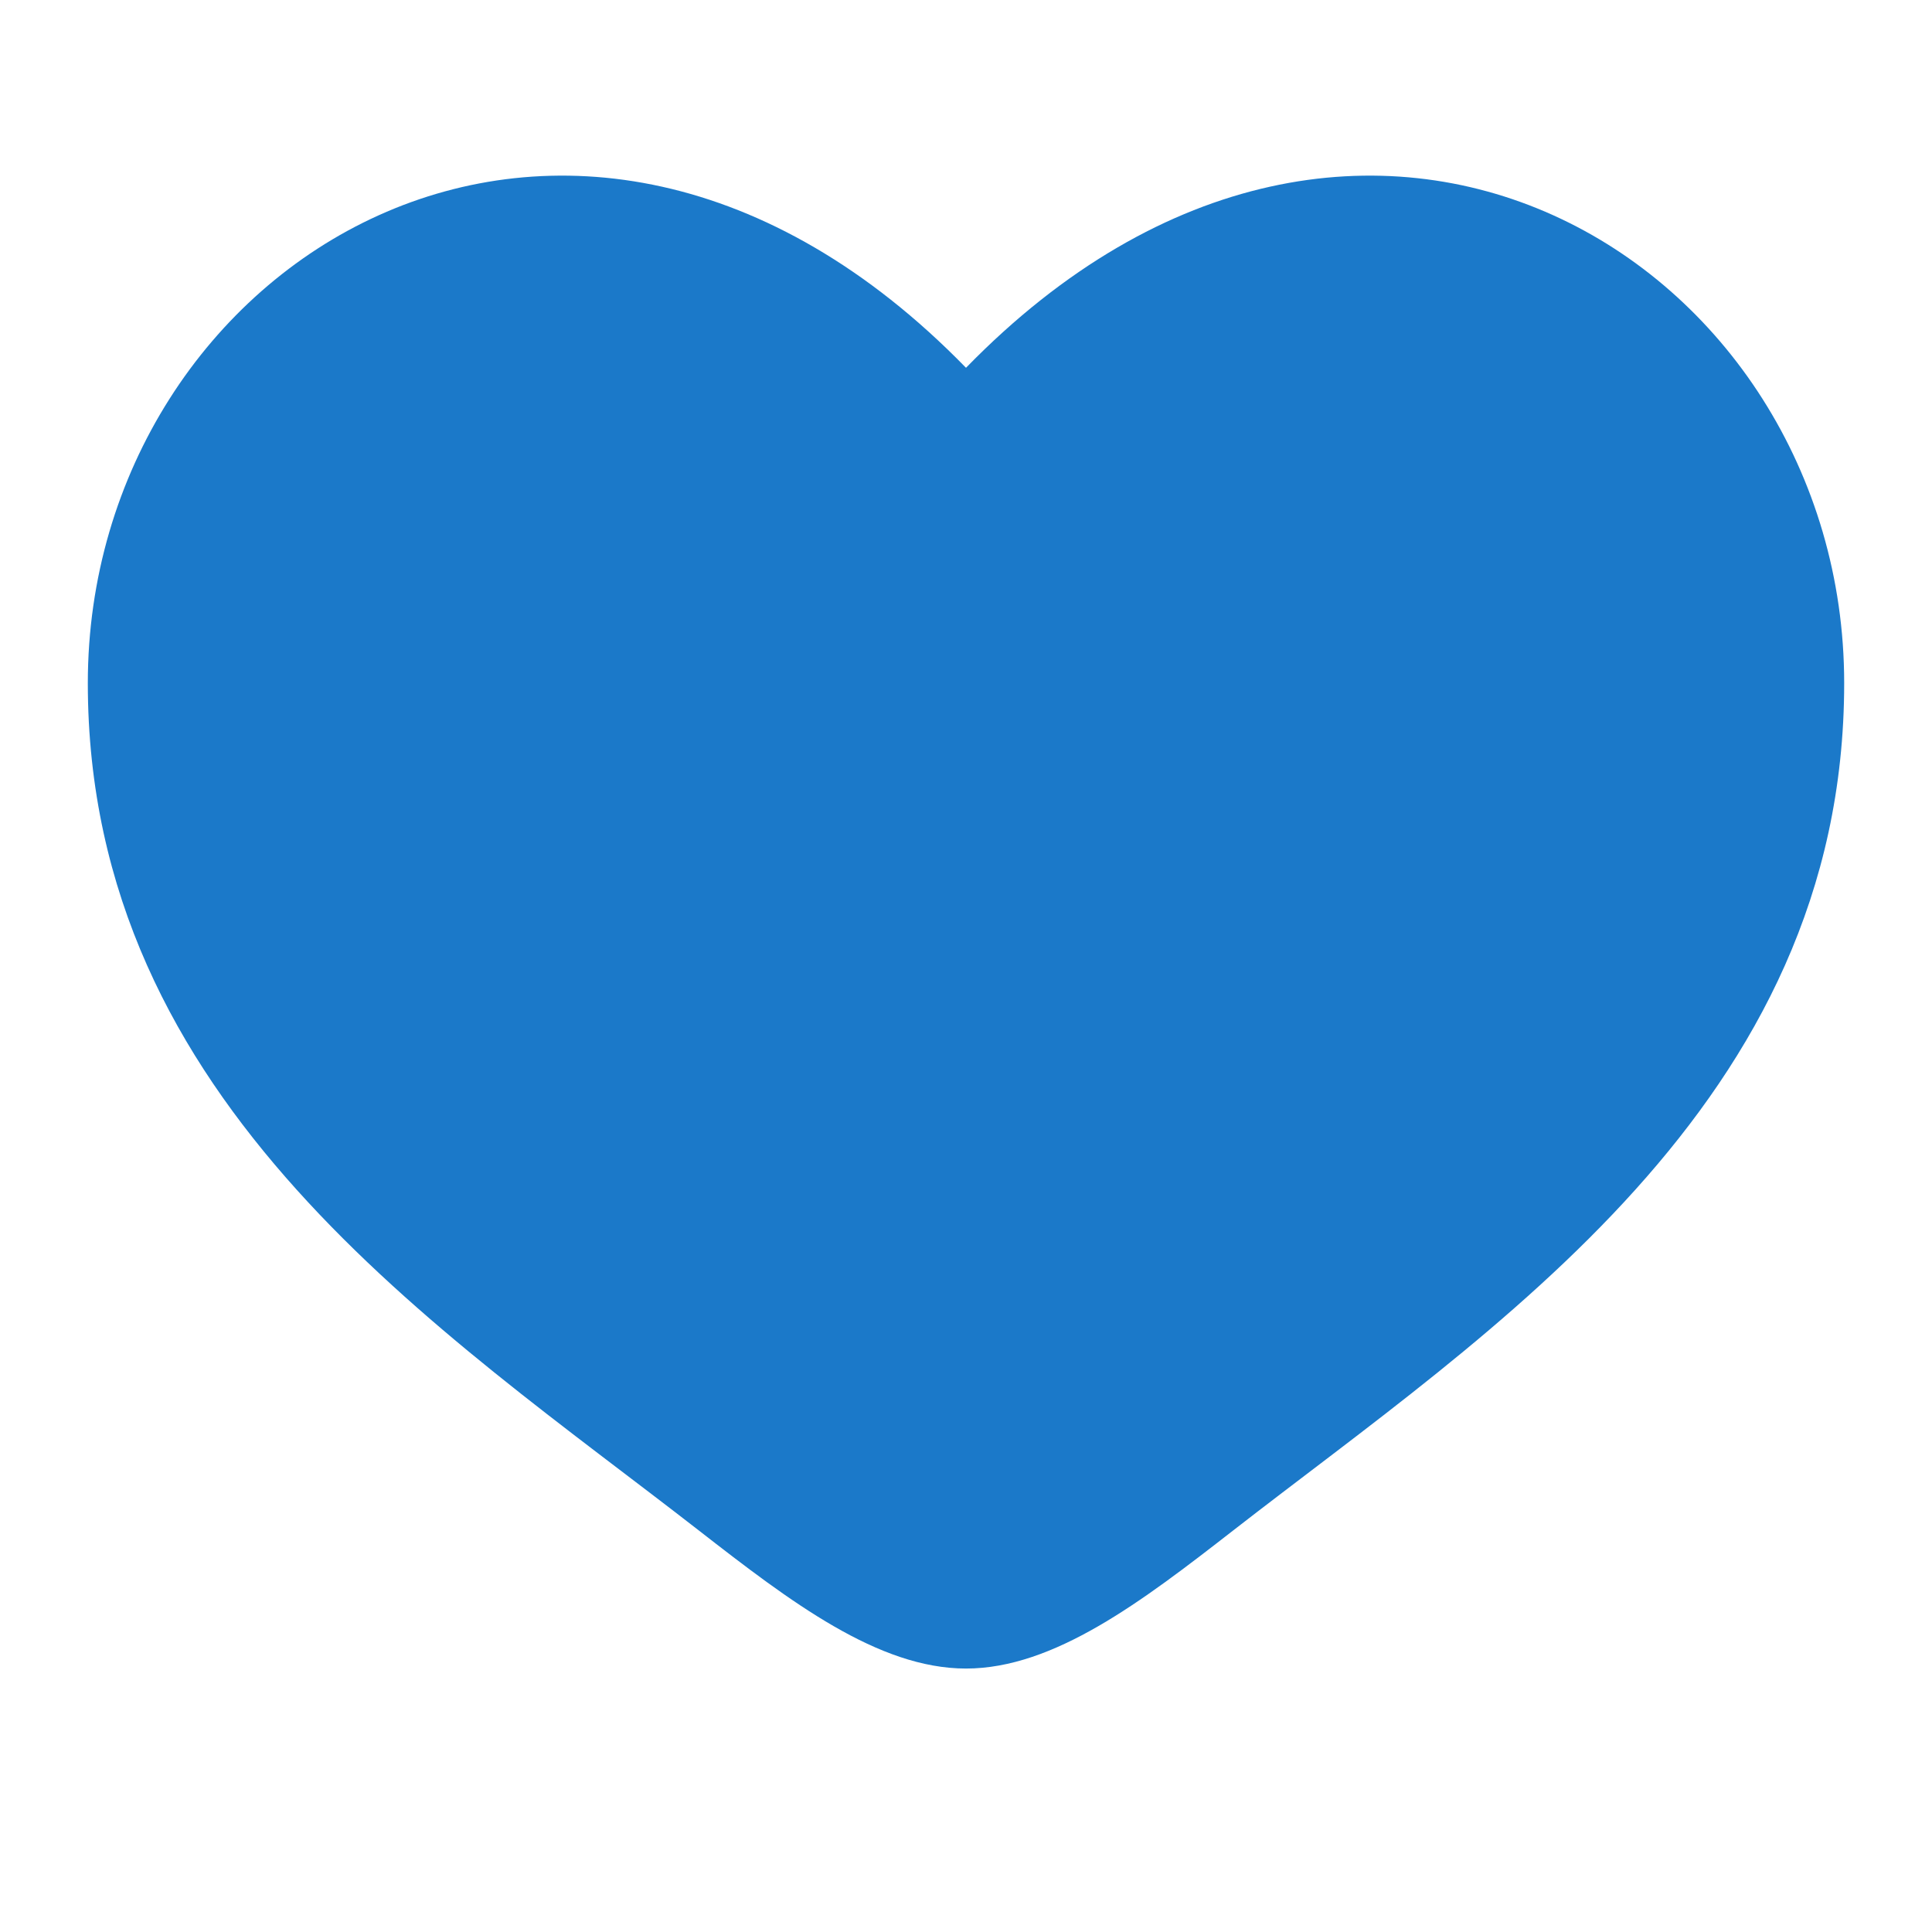
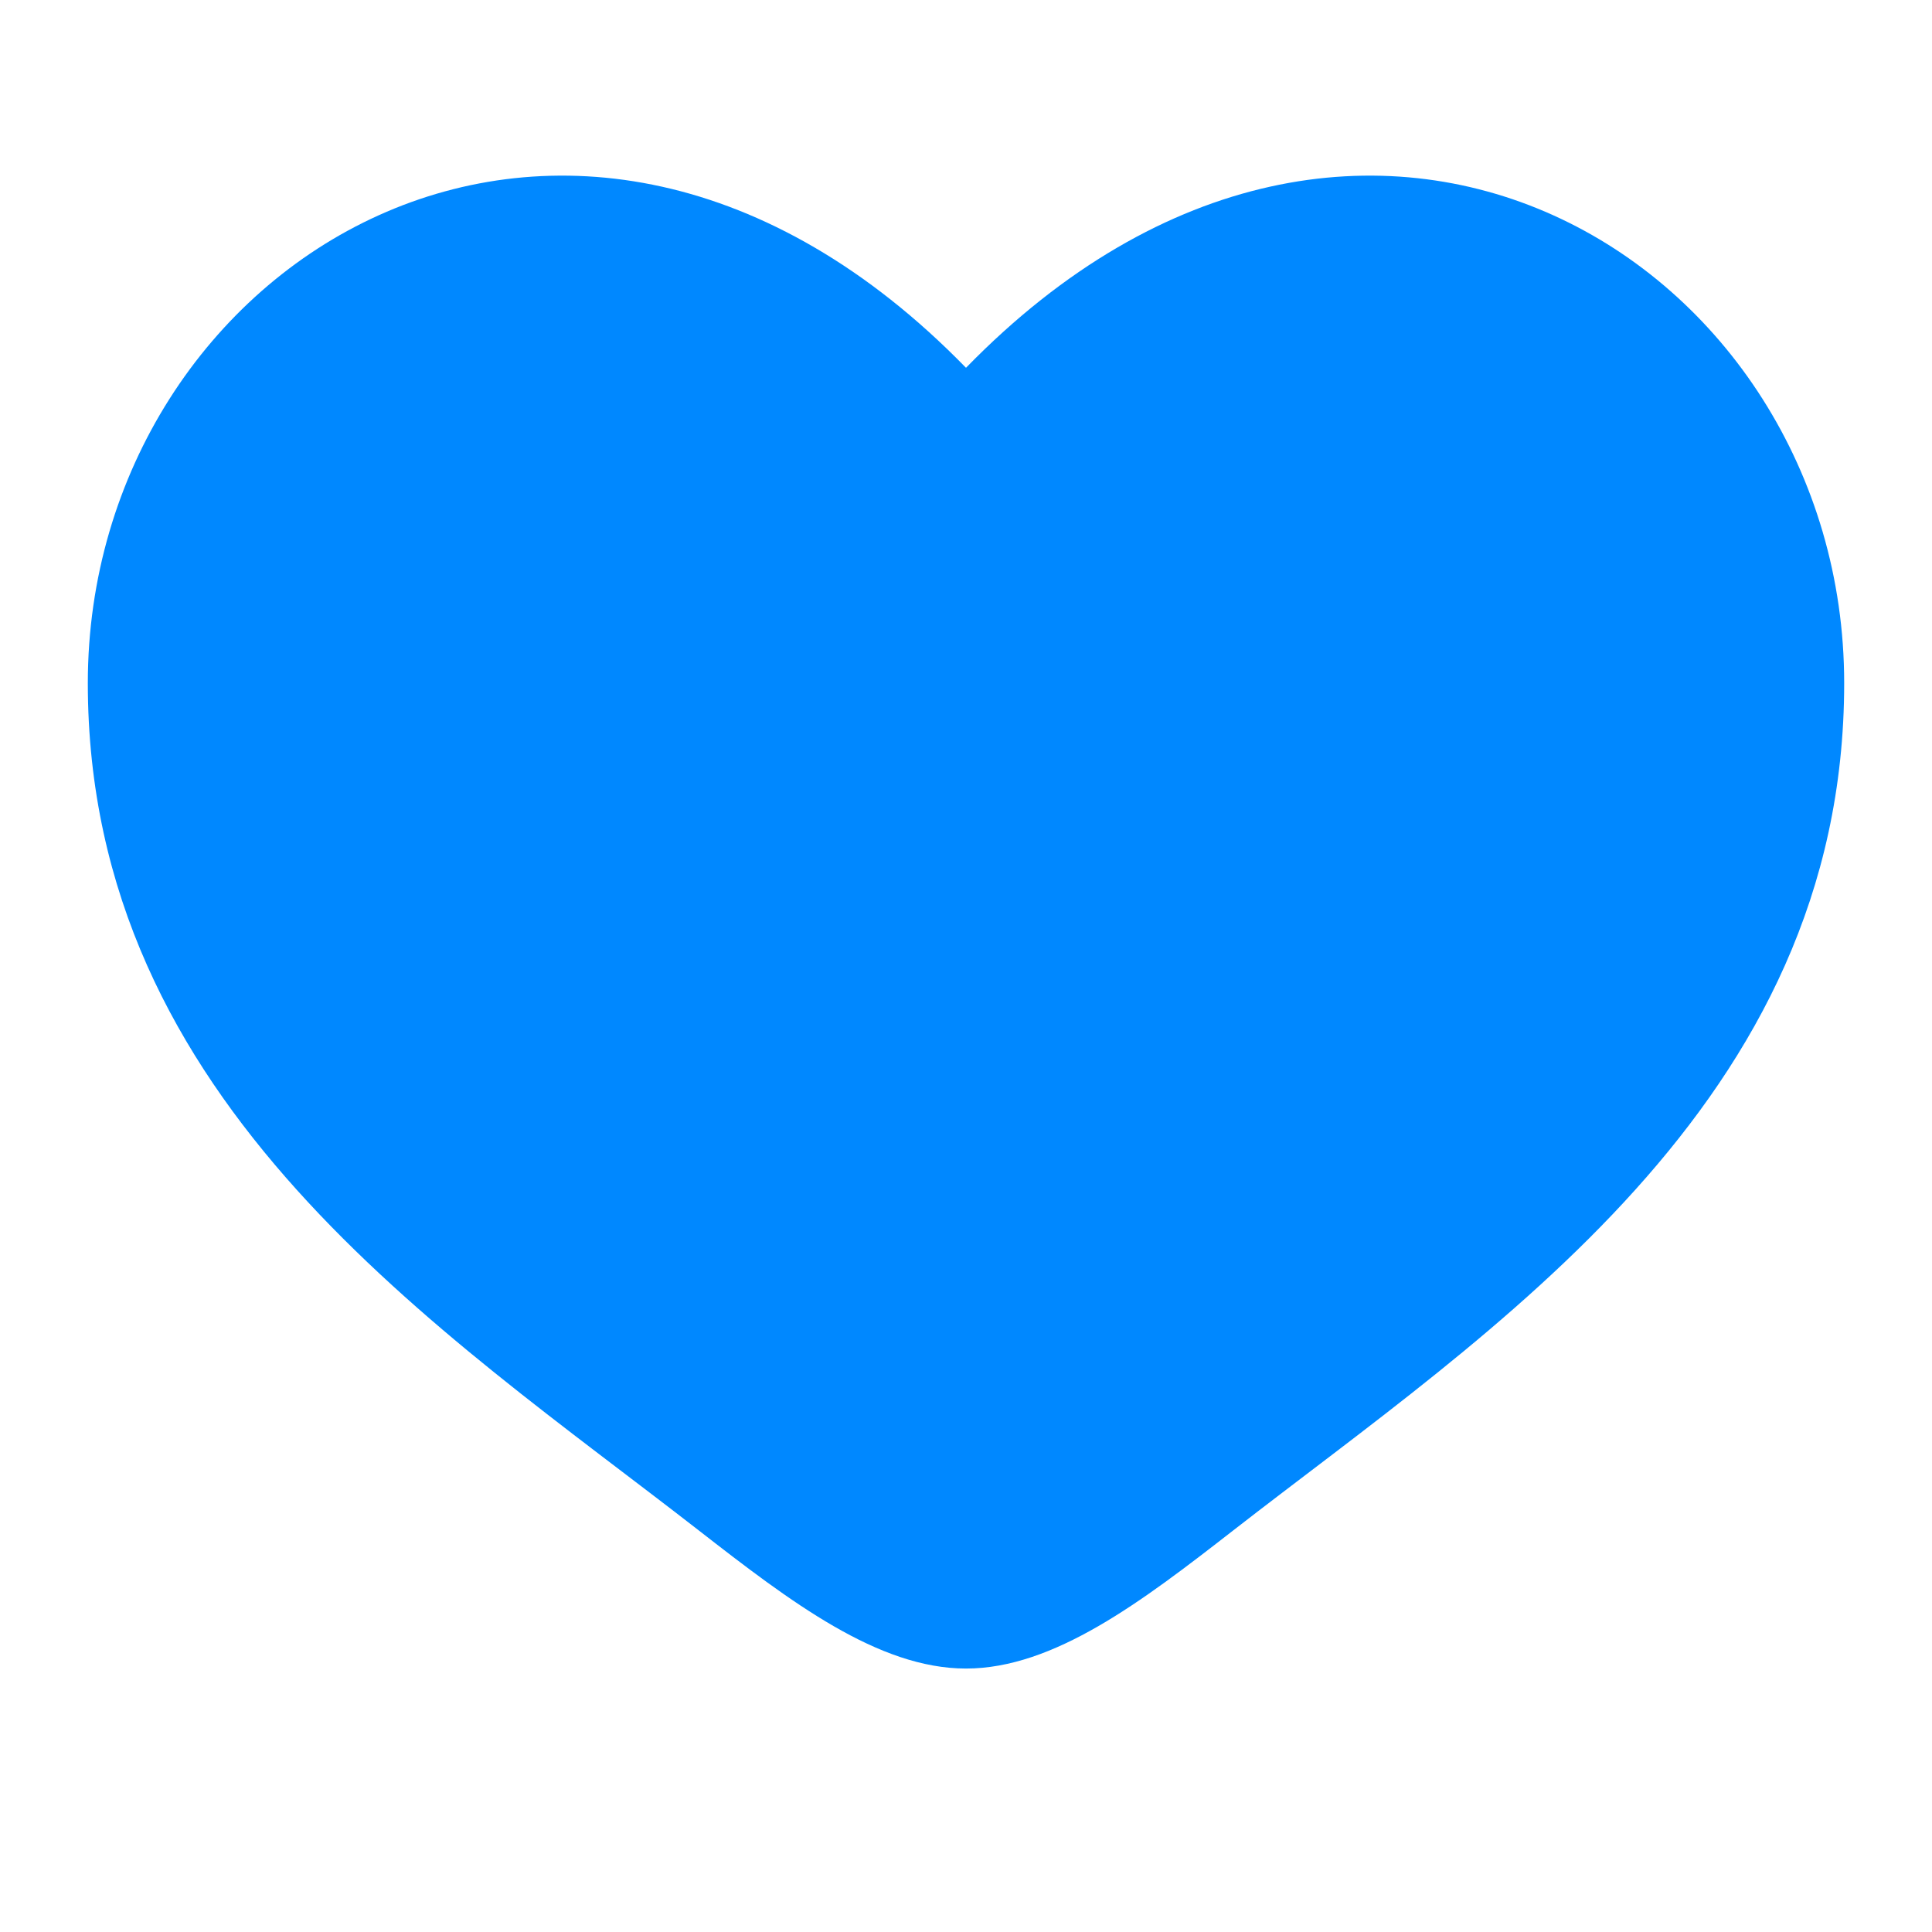
<svg xmlns="http://www.w3.org/2000/svg" width="22" height="22" viewBox="0 0 22 22" fill="none">
-   <path d="M1 7.779C1 12.581 5.019 15.14 7.962 17.431C9 18.239 10 19 11 19C12 19 13 18.239 14.038 17.431C16.981 15.14 21 12.581 21 7.779C21 2.977 15.5 -0.429 11 4.188C6.5 -0.429 1 2.977 1 7.779Z" fill="#1B79C9" />
+   <path d="M1 7.779C1 12.581 5.019 15.14 7.962 17.431C9 18.239 10 19 11 19C12 19 13 18.239 14.038 17.431C16.981 15.14 21 12.581 21 7.779C21 2.977 15.5 -0.429 11 4.188C6.5 -0.429 1 2.977 1 7.779Z" fill="#0088FF" />
</svg>
